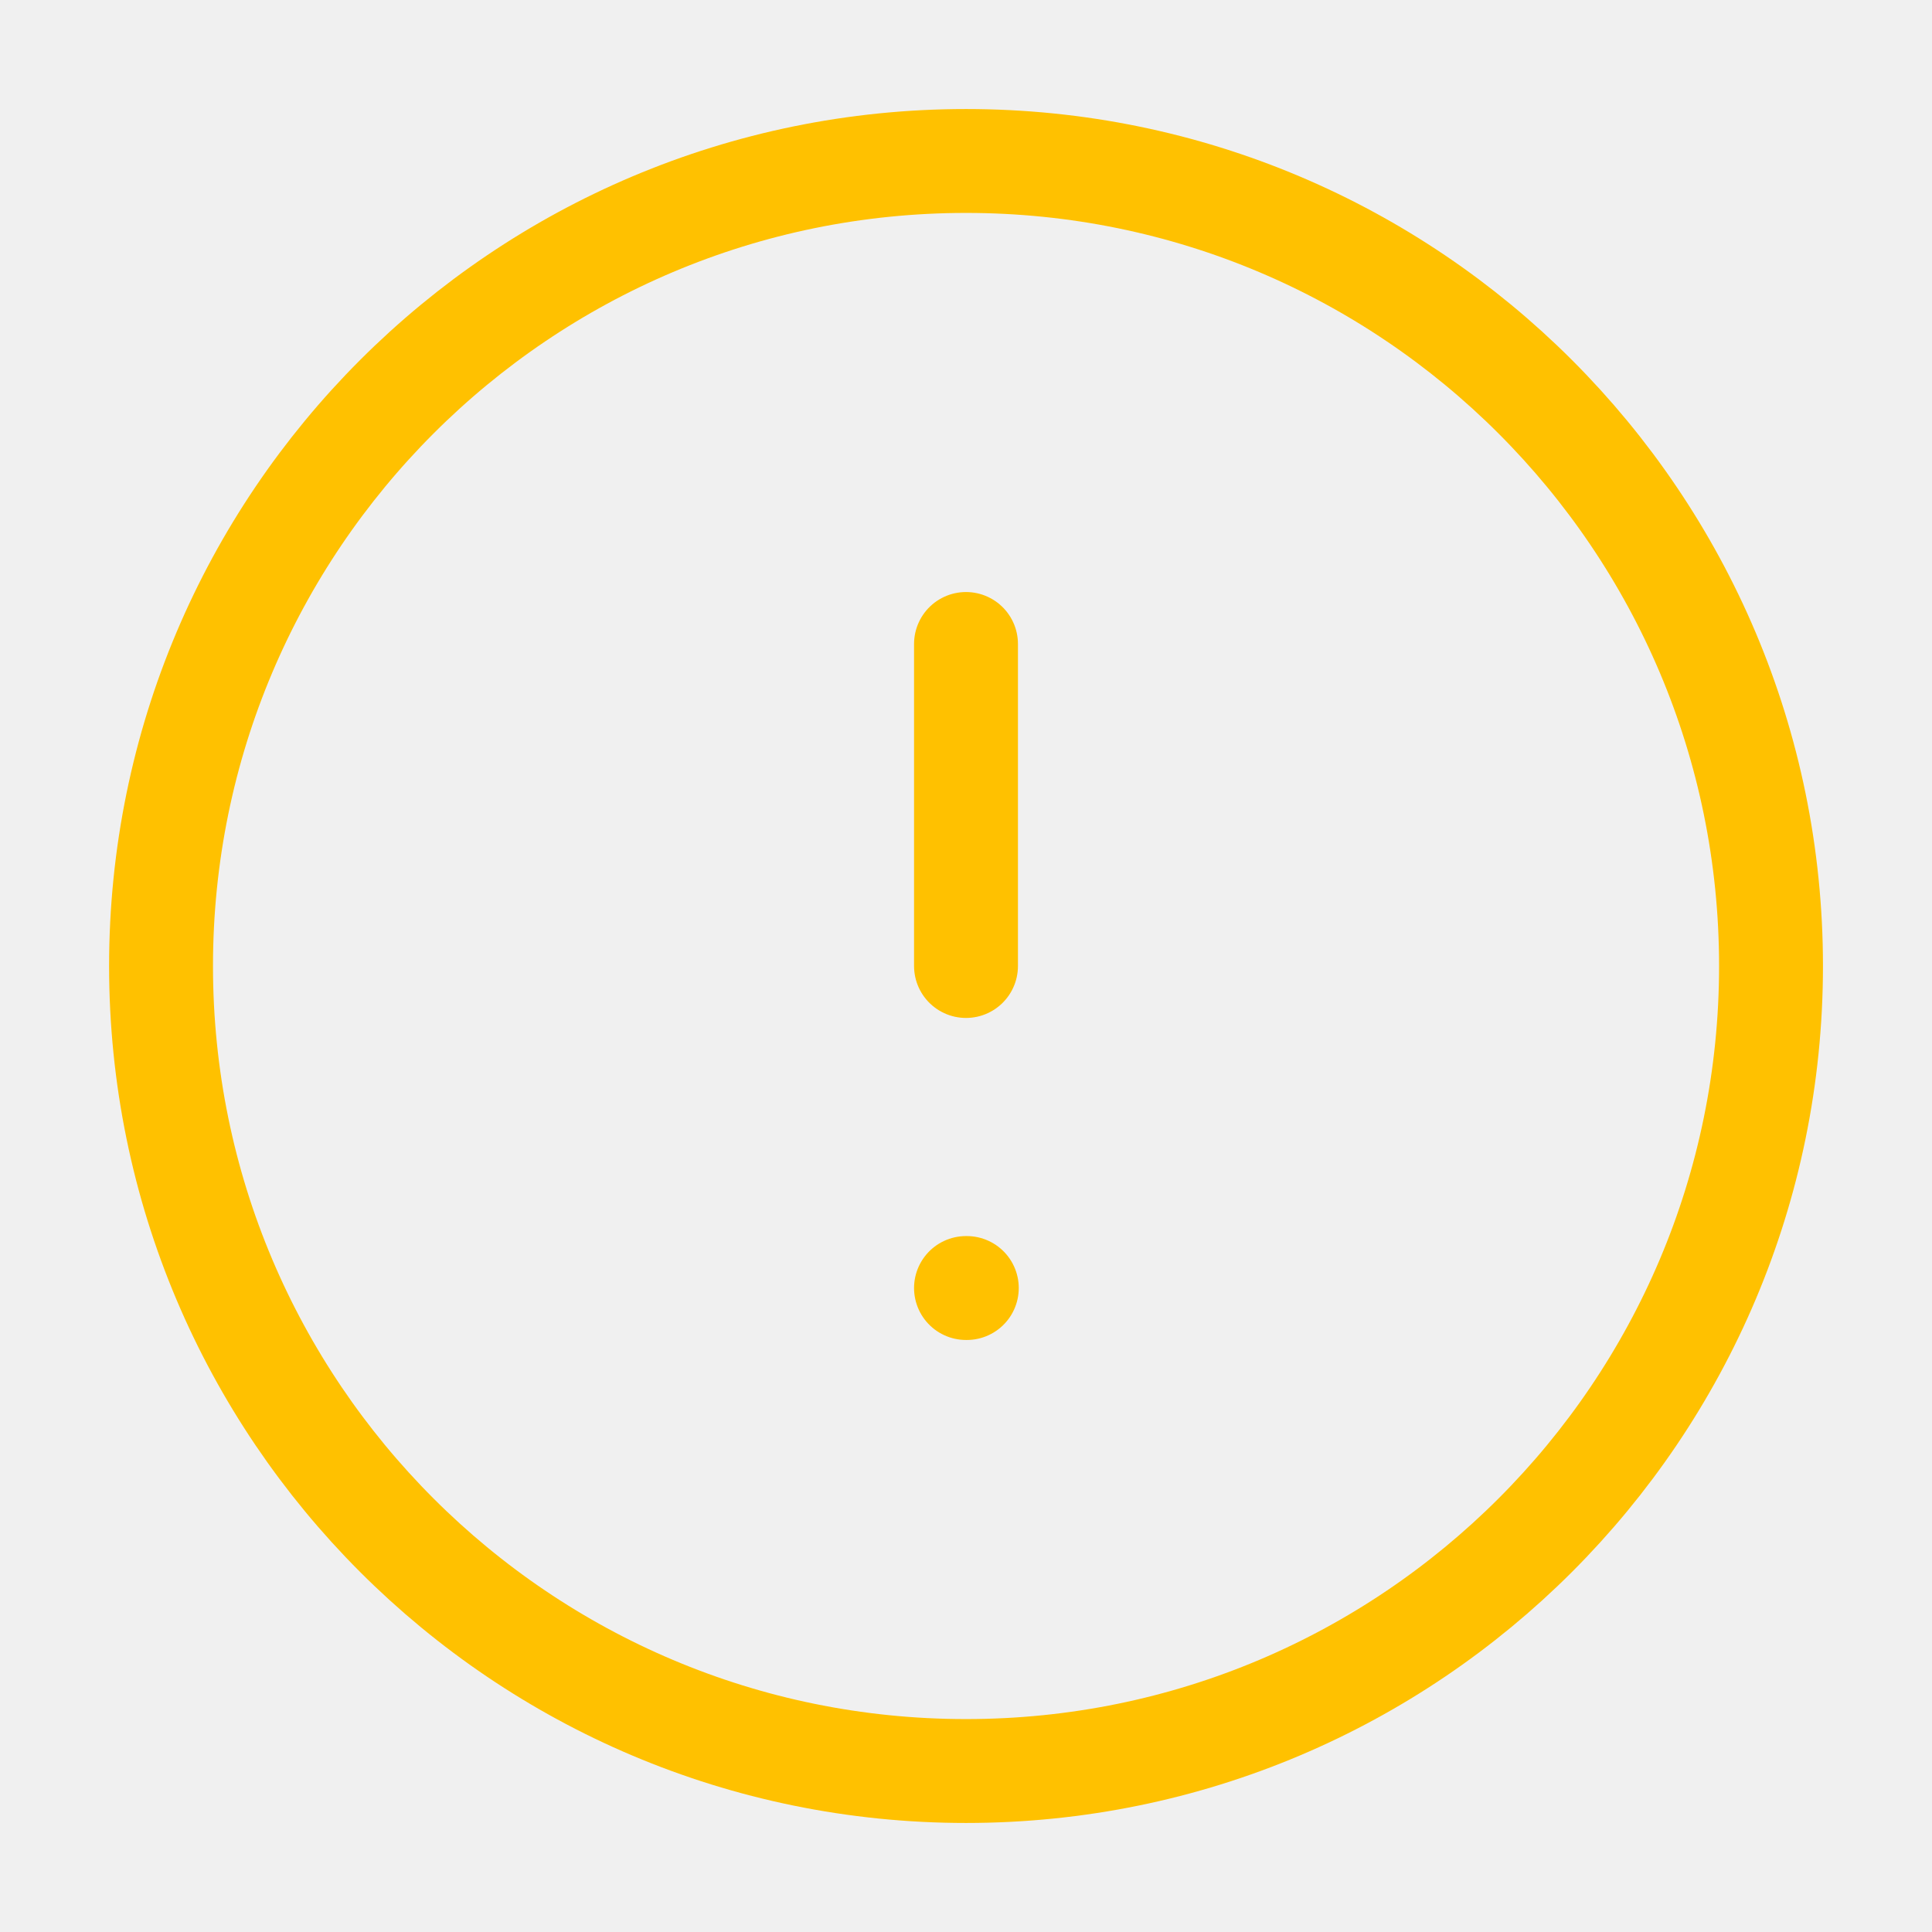
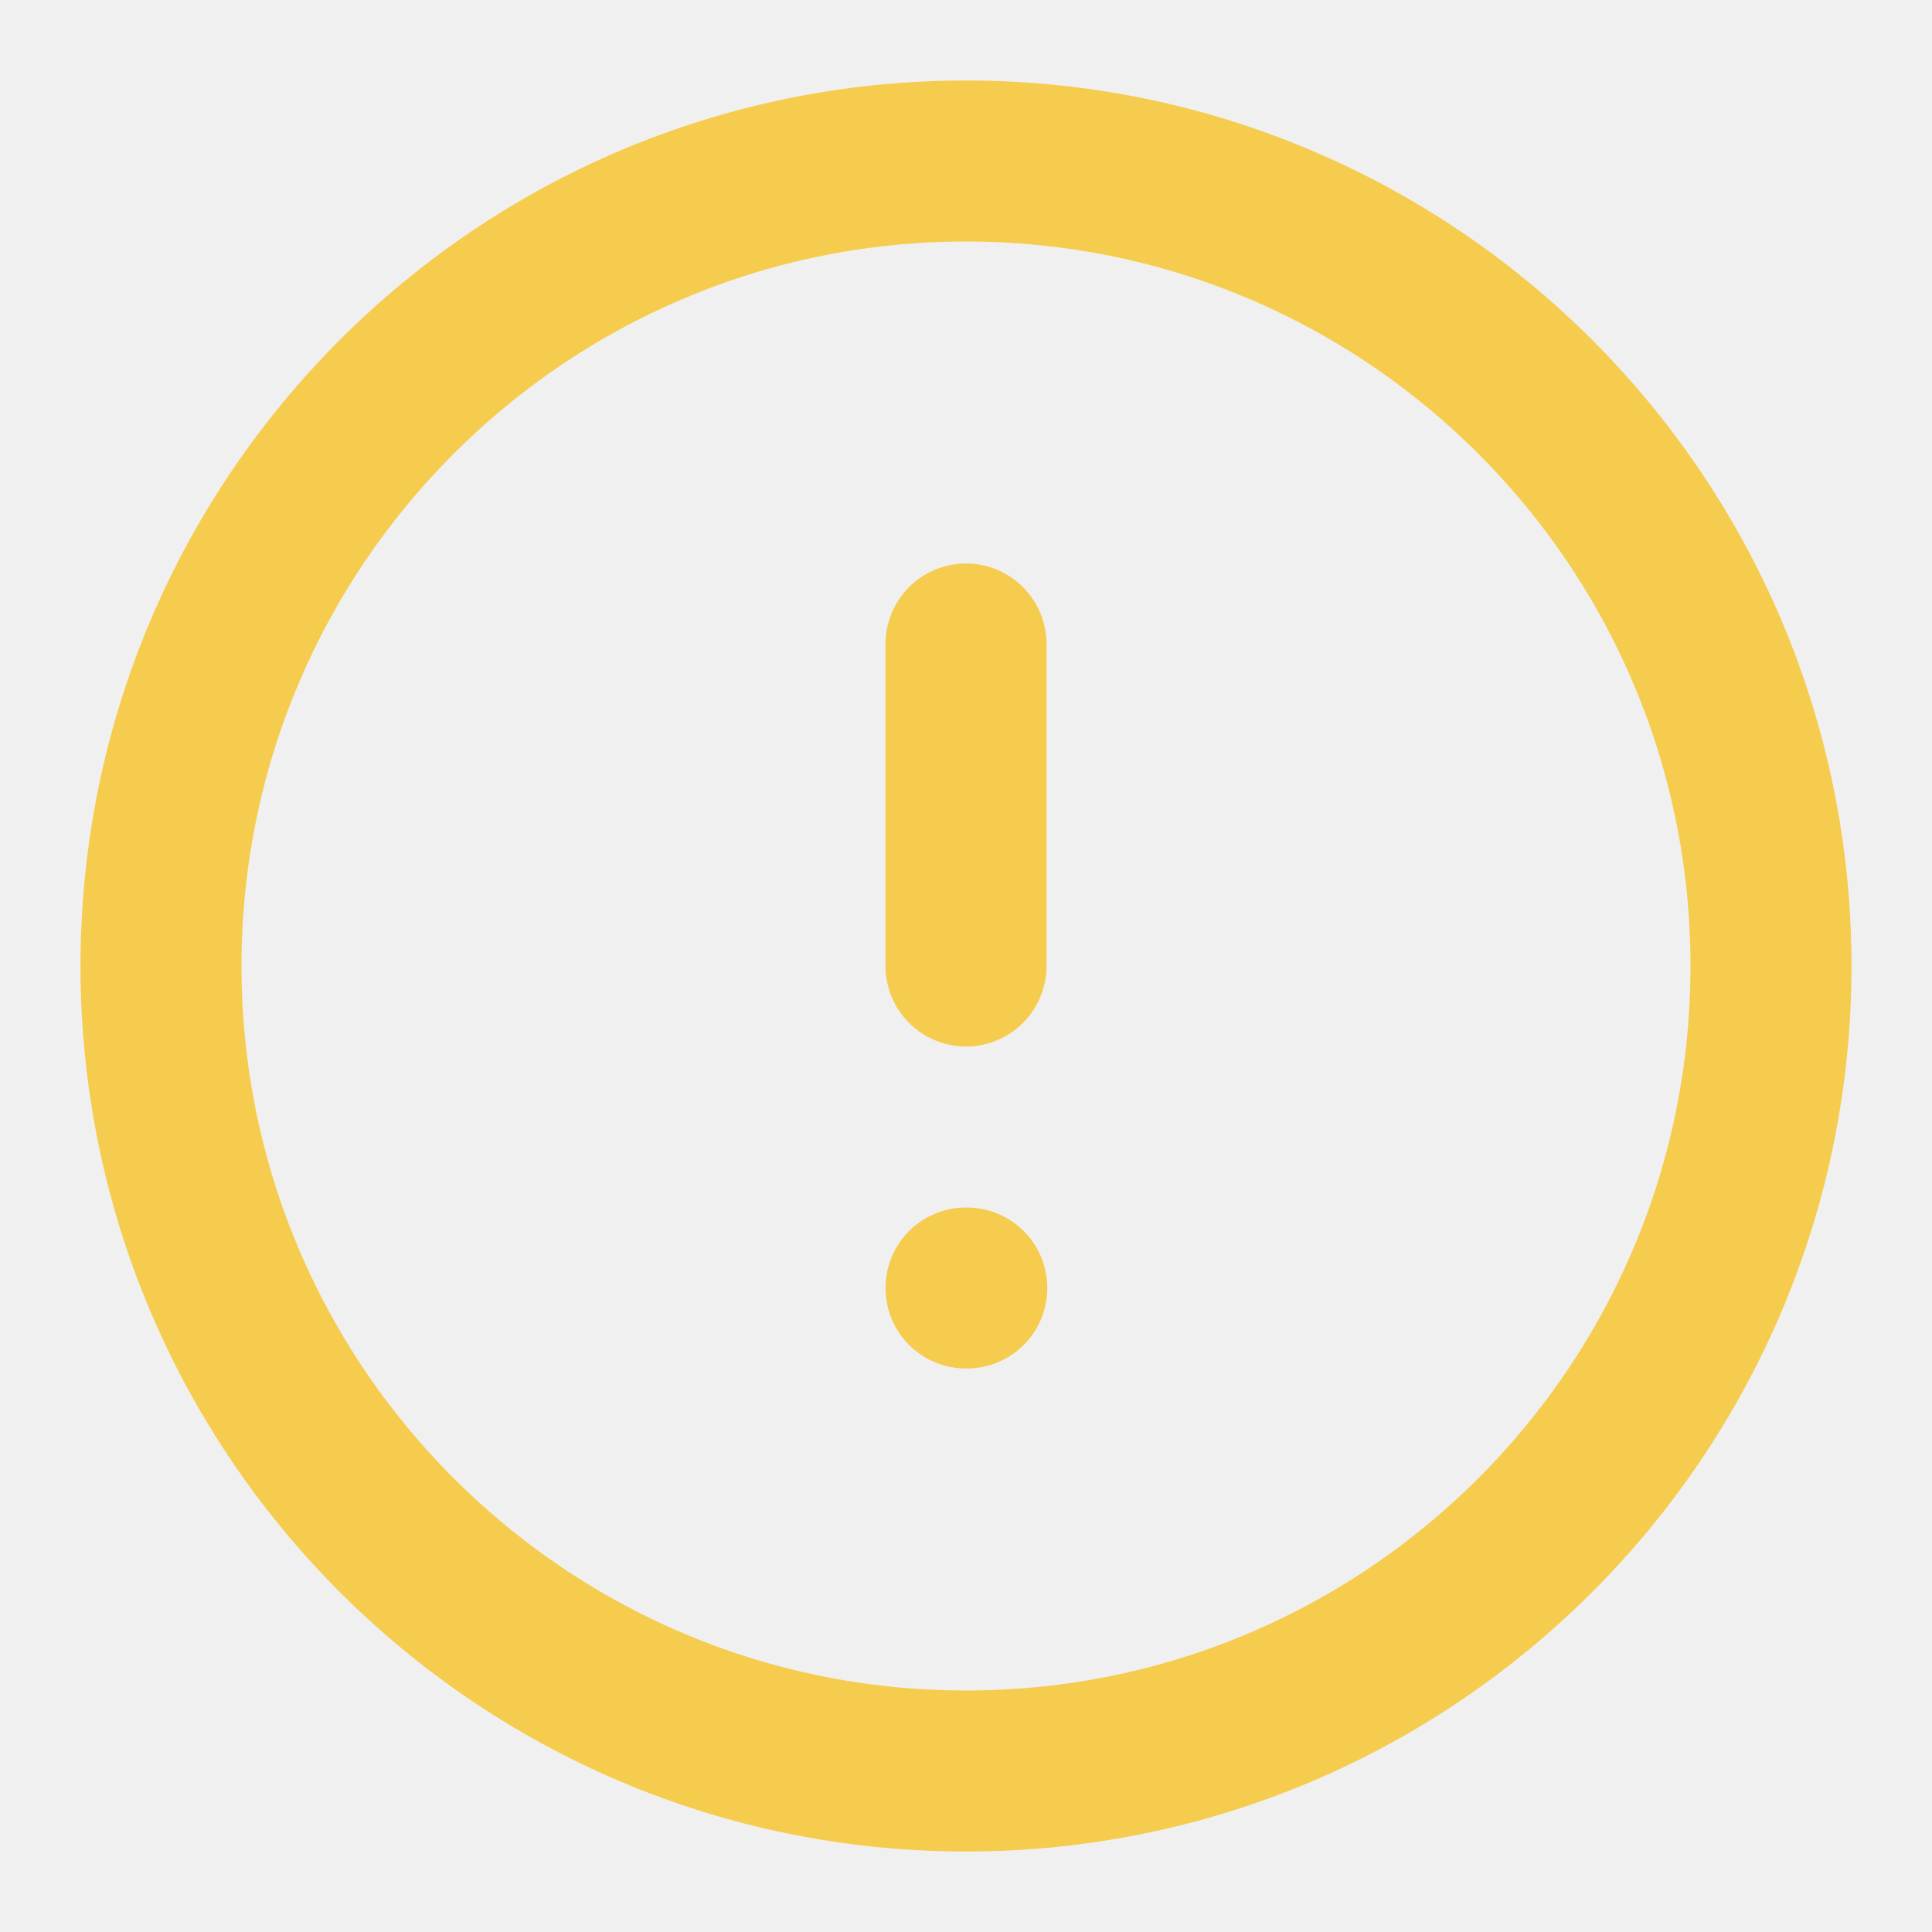
- <svg xmlns="http://www.w3.org/2000/svg" width="31" height="31" viewBox="0 0 31 31" fill="none">
-   <g clip-path="url(#clip0_803_5)">
-     <mask id="mask0_803_5" style="mask-type:luminance" maskUnits="userSpaceOnUse" x="0" y="0" width="31" height="31">
-       <path d="M31 0H0V31H31V0Z" fill="white" />
-     </mask>
-     <g mask="url(#mask0_803_5)">
-       <path d="M15.501 28.417C22.634 28.417 28.417 22.634 28.417 15.5C28.417 8.366 22.634 2.583 15.501 2.583C8.367 2.583 2.584 8.366 2.584 15.5C2.584 22.634 8.367 28.417 15.501 28.417Z" stroke="#FFC100" stroke-width="1.667" stroke-linecap="round" stroke-linejoin="round" />
-       <path d="M15.5 10.333V15.5" stroke="#FFC100" stroke-width="1.667" stroke-linecap="round" stroke-linejoin="round" />
-       <path d="M15.5 20.667H15.513" stroke="#FFC100" stroke-width="1.667" stroke-linecap="round" stroke-linejoin="round" />
-     </g>
-   </g>
-   <defs>
-     <clipPath id="clip0_803_5">
-       <rect width="31" height="31" fill="white" />
-     </clipPath>
-   </defs>
+ <svg xmlns="http://www.w3.org/2000/svg" width="24" height="24" viewBox="0 0 24 24" fill="none" stroke="#F5CC4D" stroke-width="2" stroke-linecap="round" stroke-linejoin="round" class="lucide lucide-circle-alert-icon lucide-circle-alert">
+   <circle cx="12" cy="12" r="10" />
+   <line x1="12" x2="12" y1="8" y2="12" />
+   <line x1="12" x2="12.01" y1="16" y2="16" />
</svg>
